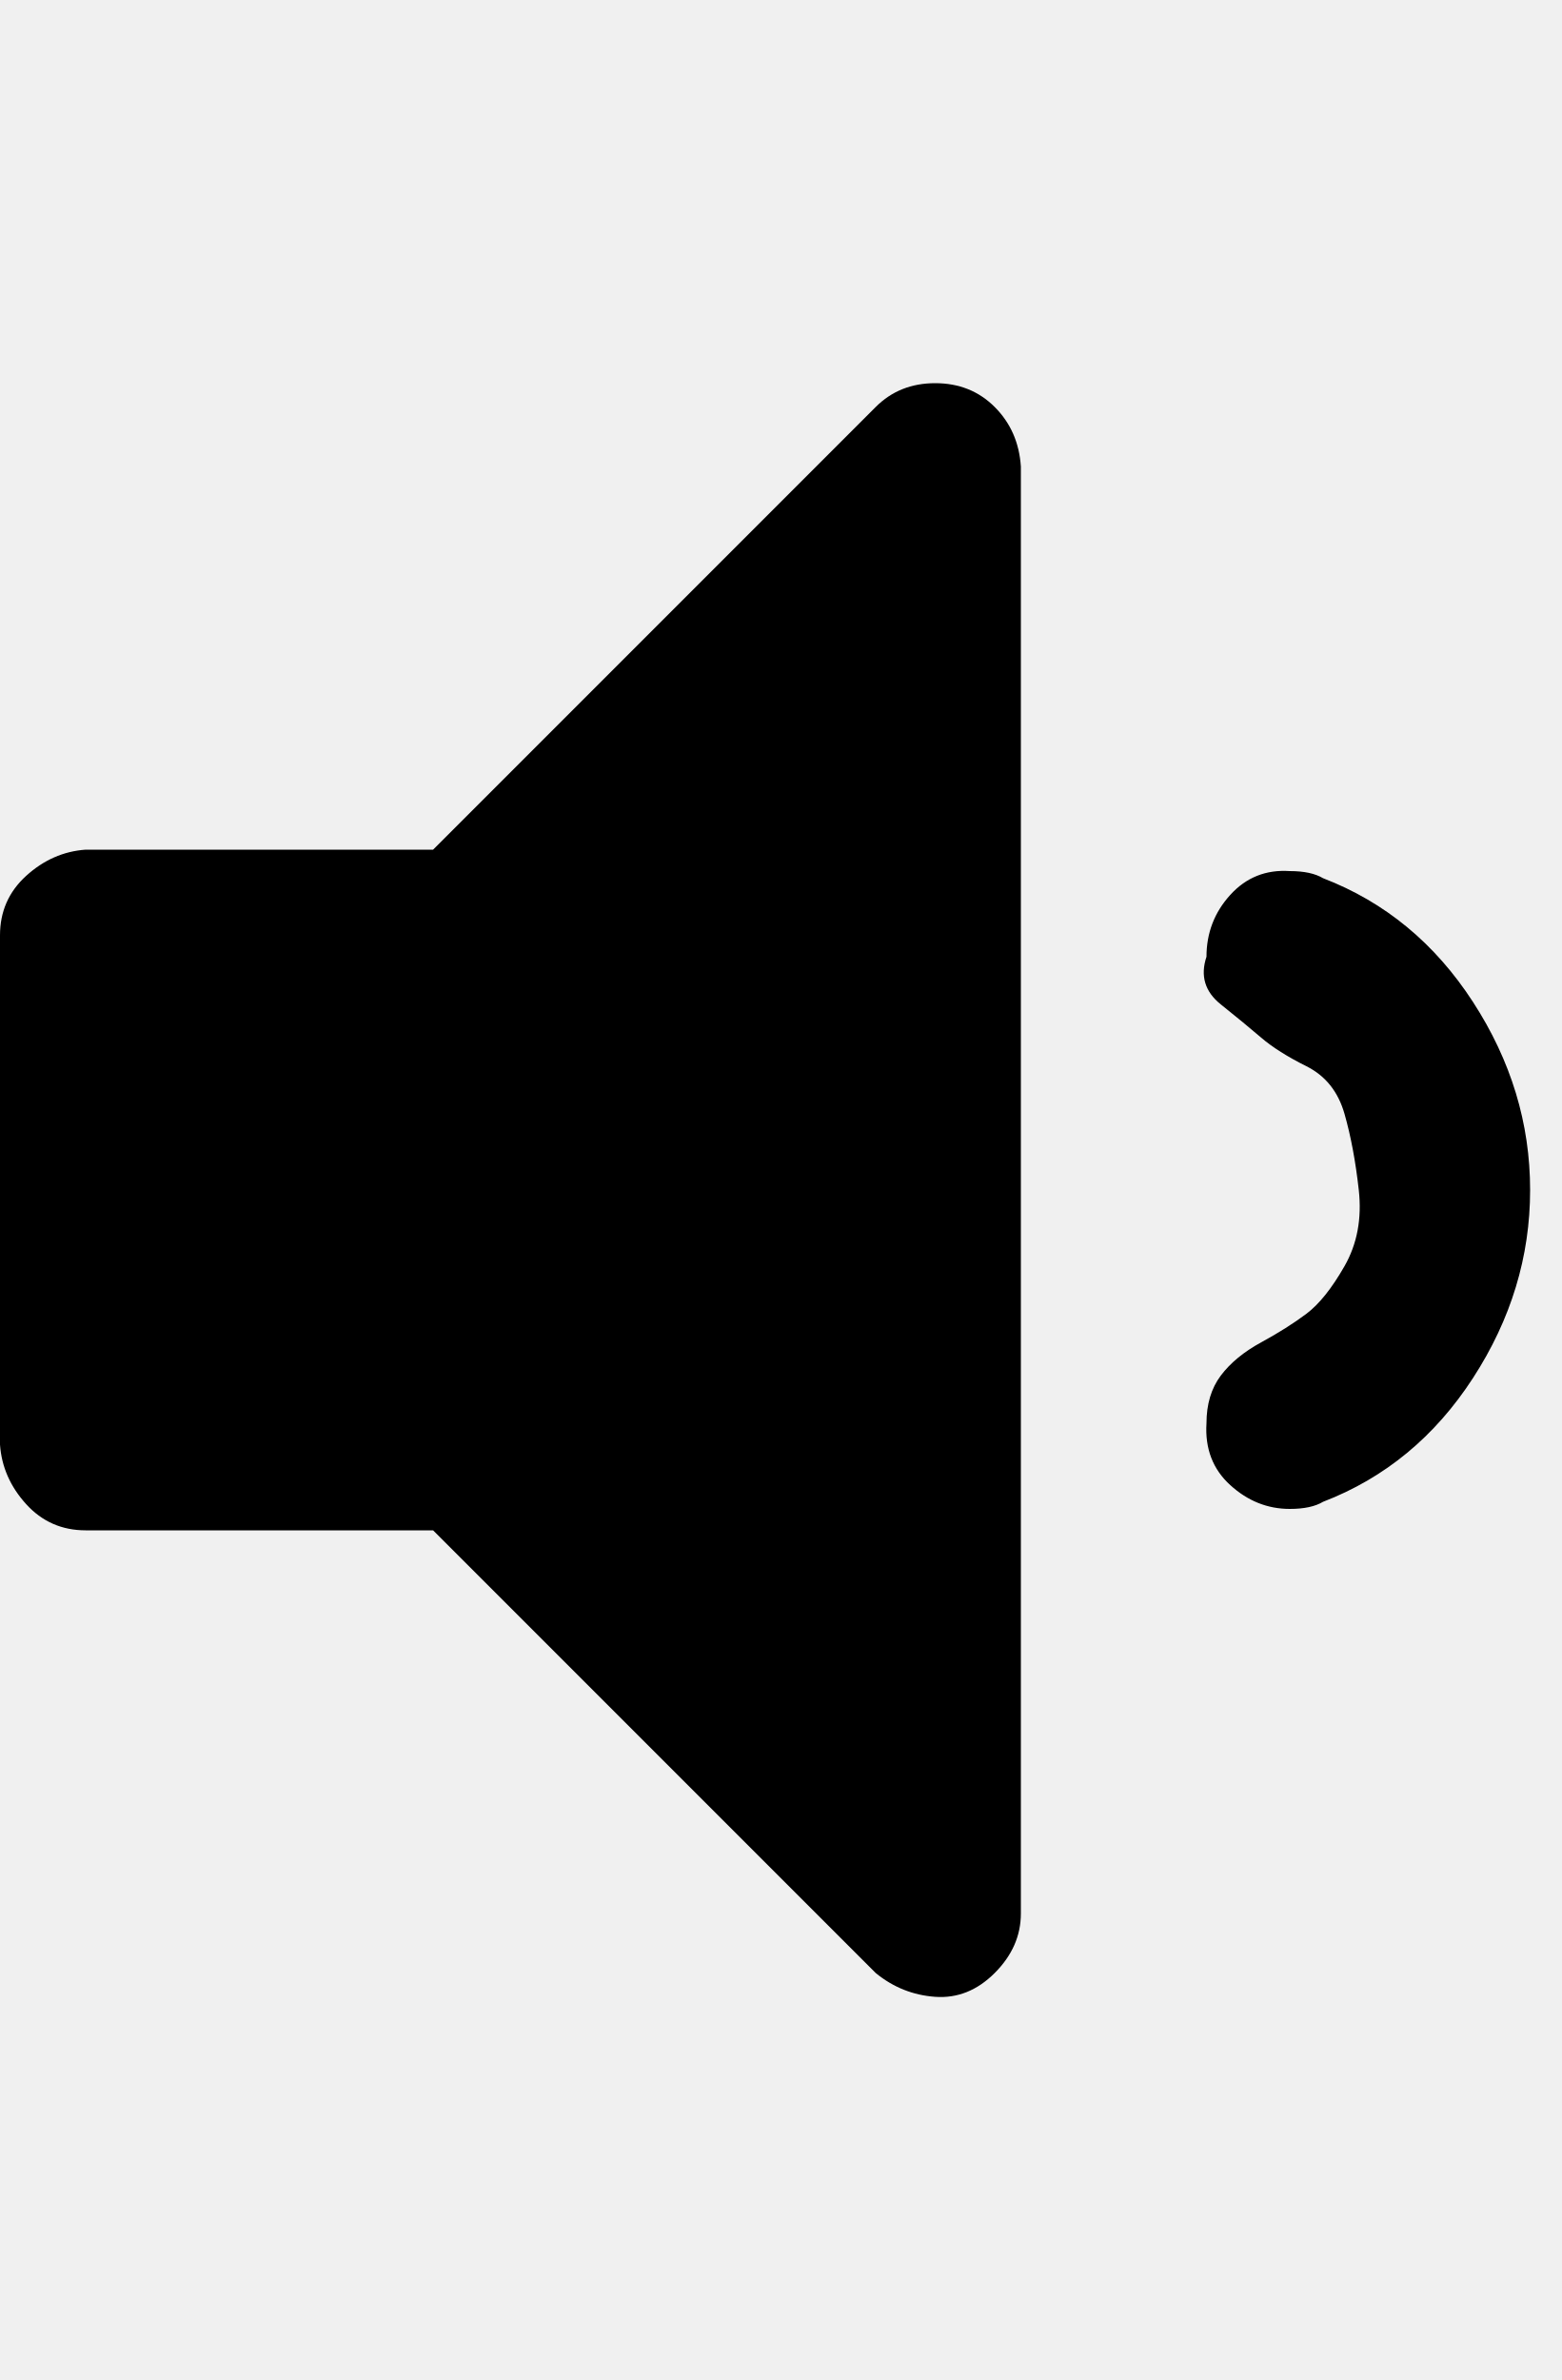
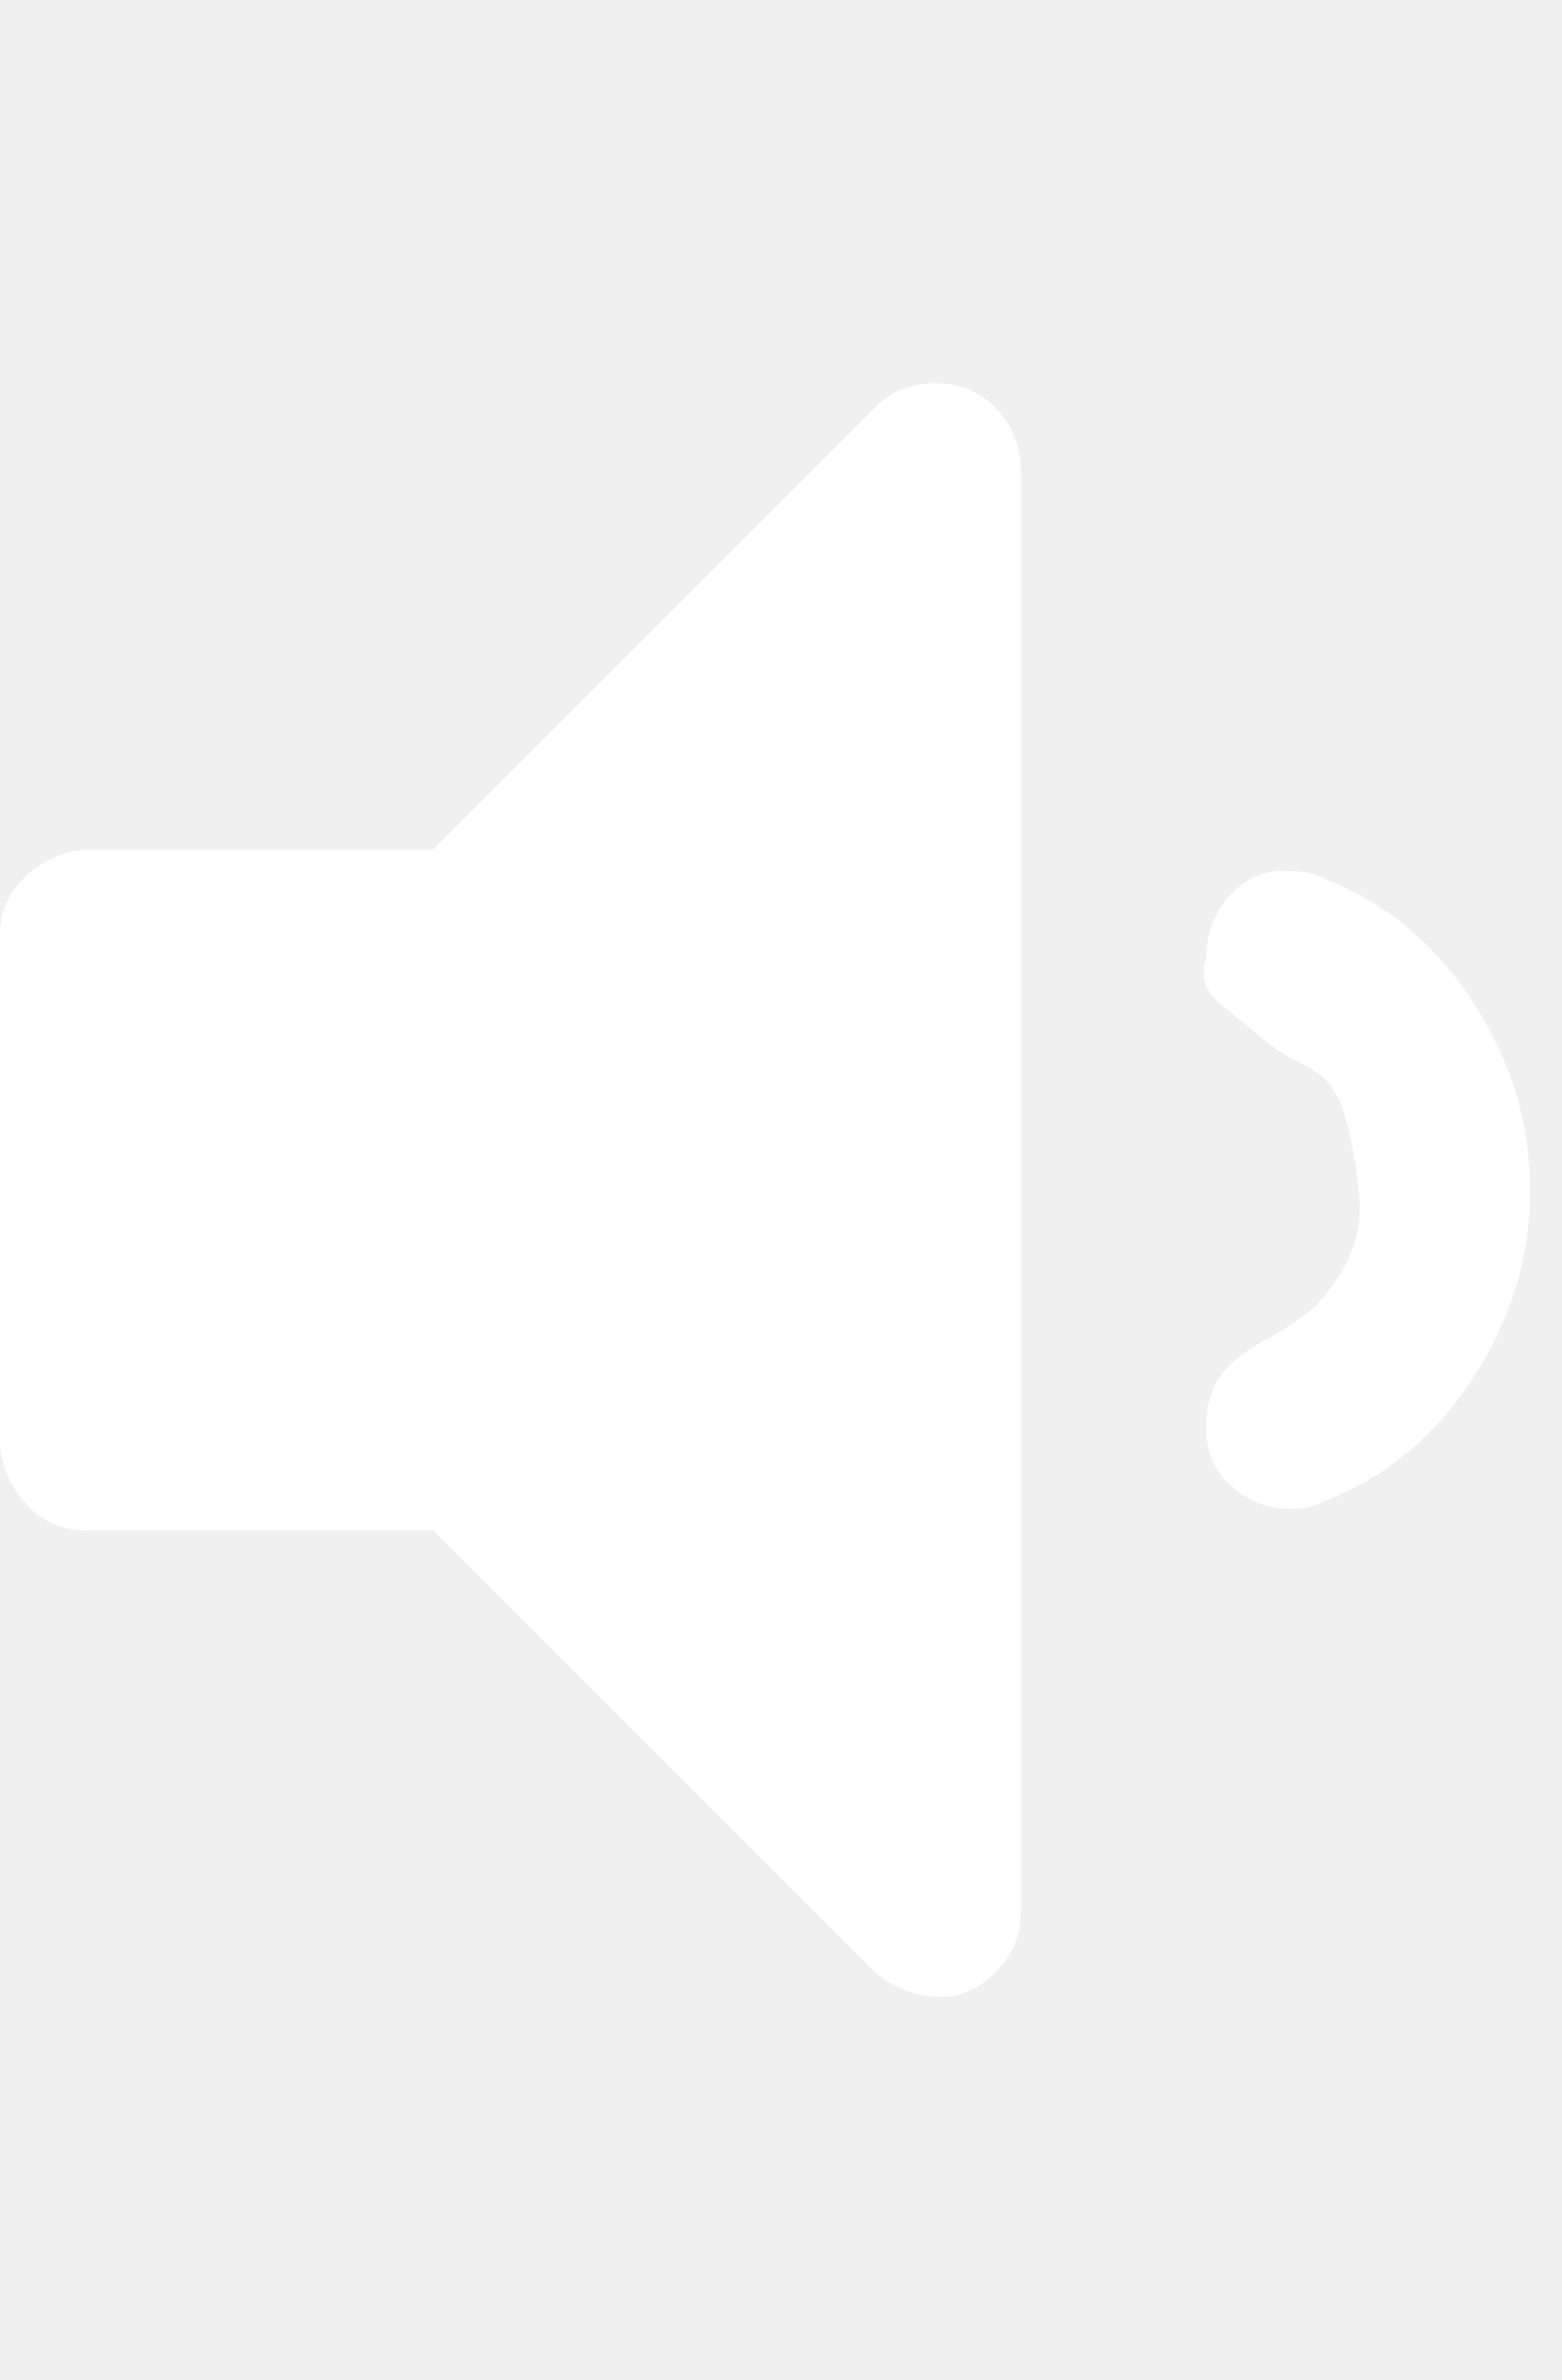
<svg xmlns="http://www.w3.org/2000/svg" version="1.1" viewBox="0 0 21 32">
-   <path d="M13.728 6.272v19.456q0 0.448-0.352 0.8t-0.8 0.32-0.8-0.32l-5.952-5.952h-4.672q-0.48 0-0.8-0.352t-0.352-0.8v-6.848q0-0.48 0.352-0.8t0.8-0.352h4.672l5.952-5.952q0.32-0.32 0.8-0.32t0.8 0.32 0.352 0.8zM20.576 16q0 1.344-0.768 2.528t-2.016 1.664q-0.16 0.096-0.448 0.096-0.448 0-0.8-0.32t-0.32-0.832q0-0.384 0.192-0.64t0.544-0.448 0.608-0.384 0.512-0.64 0.192-1.024-0.192-1.024-0.512-0.64-0.608-0.384-0.544-0.448-0.192-0.64q0-0.48 0.32-0.832t0.8-0.32q0.288 0 0.448 0.096 1.248 0.48 2.016 1.664t0.768 2.528z" />
+   <path d="M13.728 6.272v19.456q0 0.448-0.352 0.8t-0.8 0.32-0.8-0.32l-5.952-5.952h-4.672q-0.48 0-0.8-0.352t-0.352-0.8v-6.848q0-0.48 0.352-0.8t0.8-0.352h4.672l5.952-5.952q0.32-0.32 0.8-0.32t0.8 0.32 0.352 0.8zM20.576 16q0 1.344-0.768 2.528t-2.016 1.664q-0.16 0.096-0.448 0.096-0.448 0-0.8-0.32t-0.32-0.832q0-0.384 0.192-0.64t0.544-0.448 0.608-0.384 0.512-0.64 0.192-1.024-0.192-1.024-0.512-0.64-0.608-0.384-0.544-0.448-0.192-0.64q0-0.48 0.32-0.832t0.8-0.32q0.288 0 0.448 0.096 1.248 0.48 2.016 1.664t0.768 2.528z" fill="#ffffff" />
</svg>
